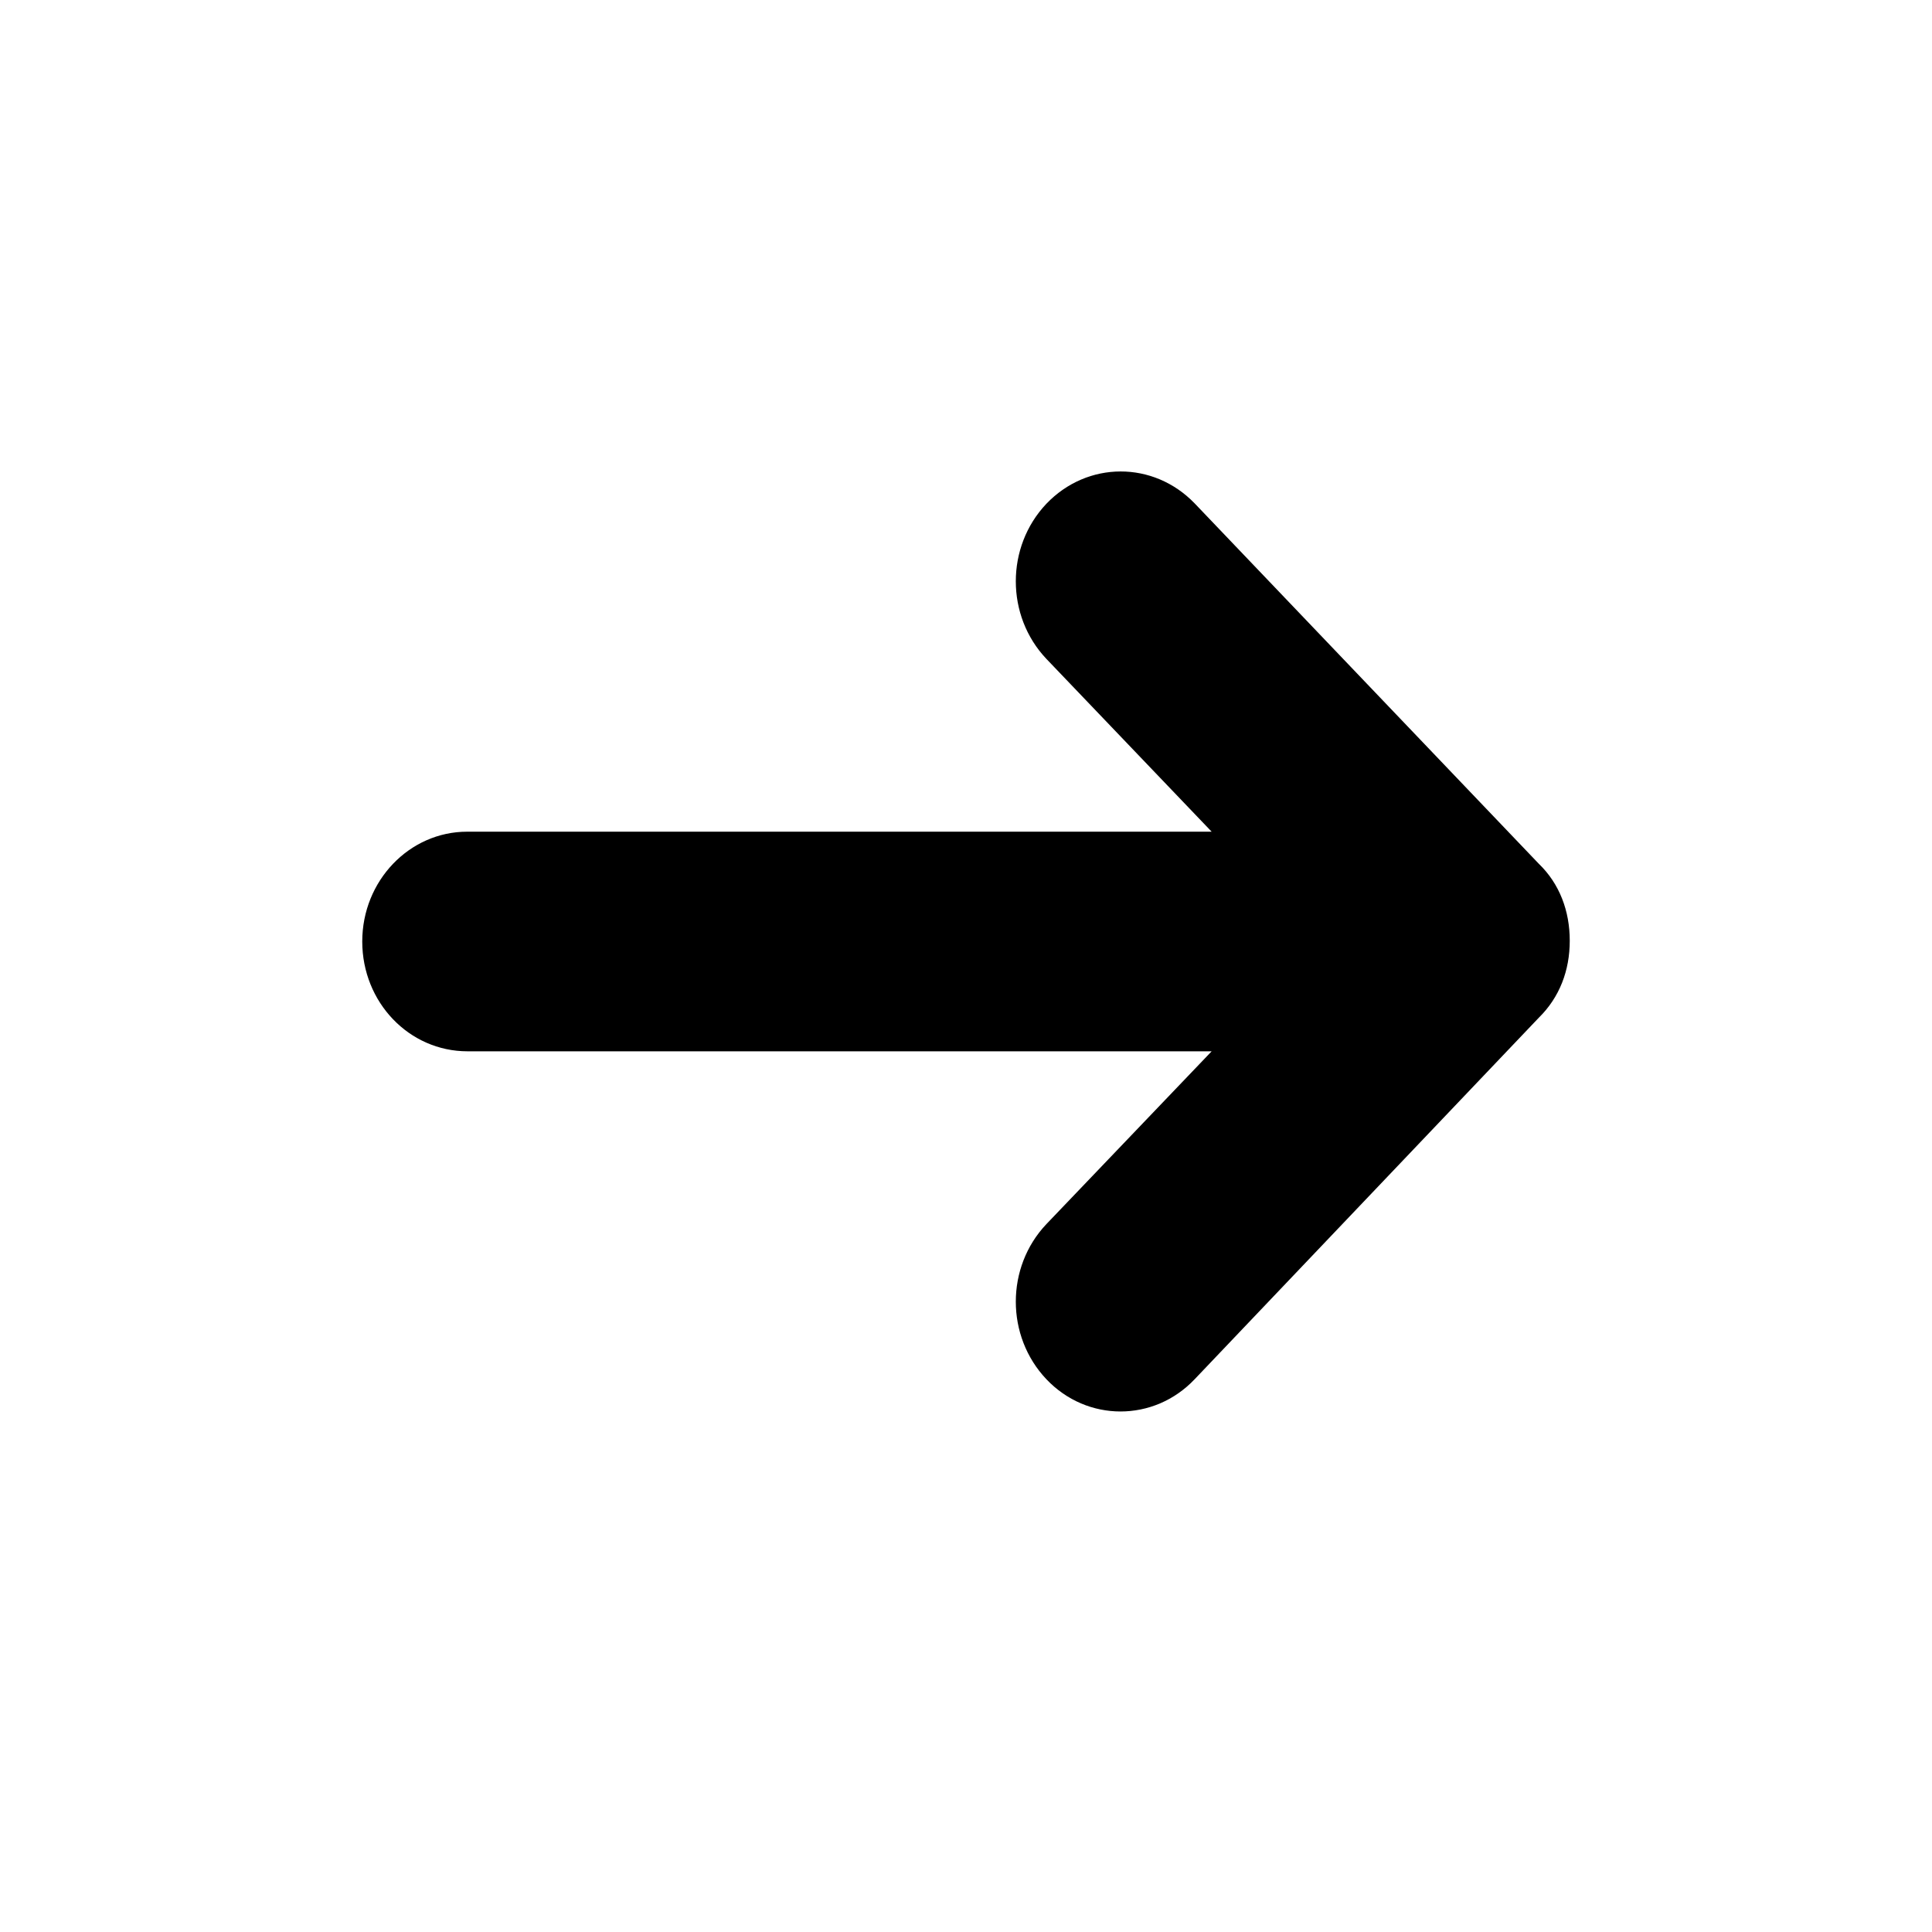
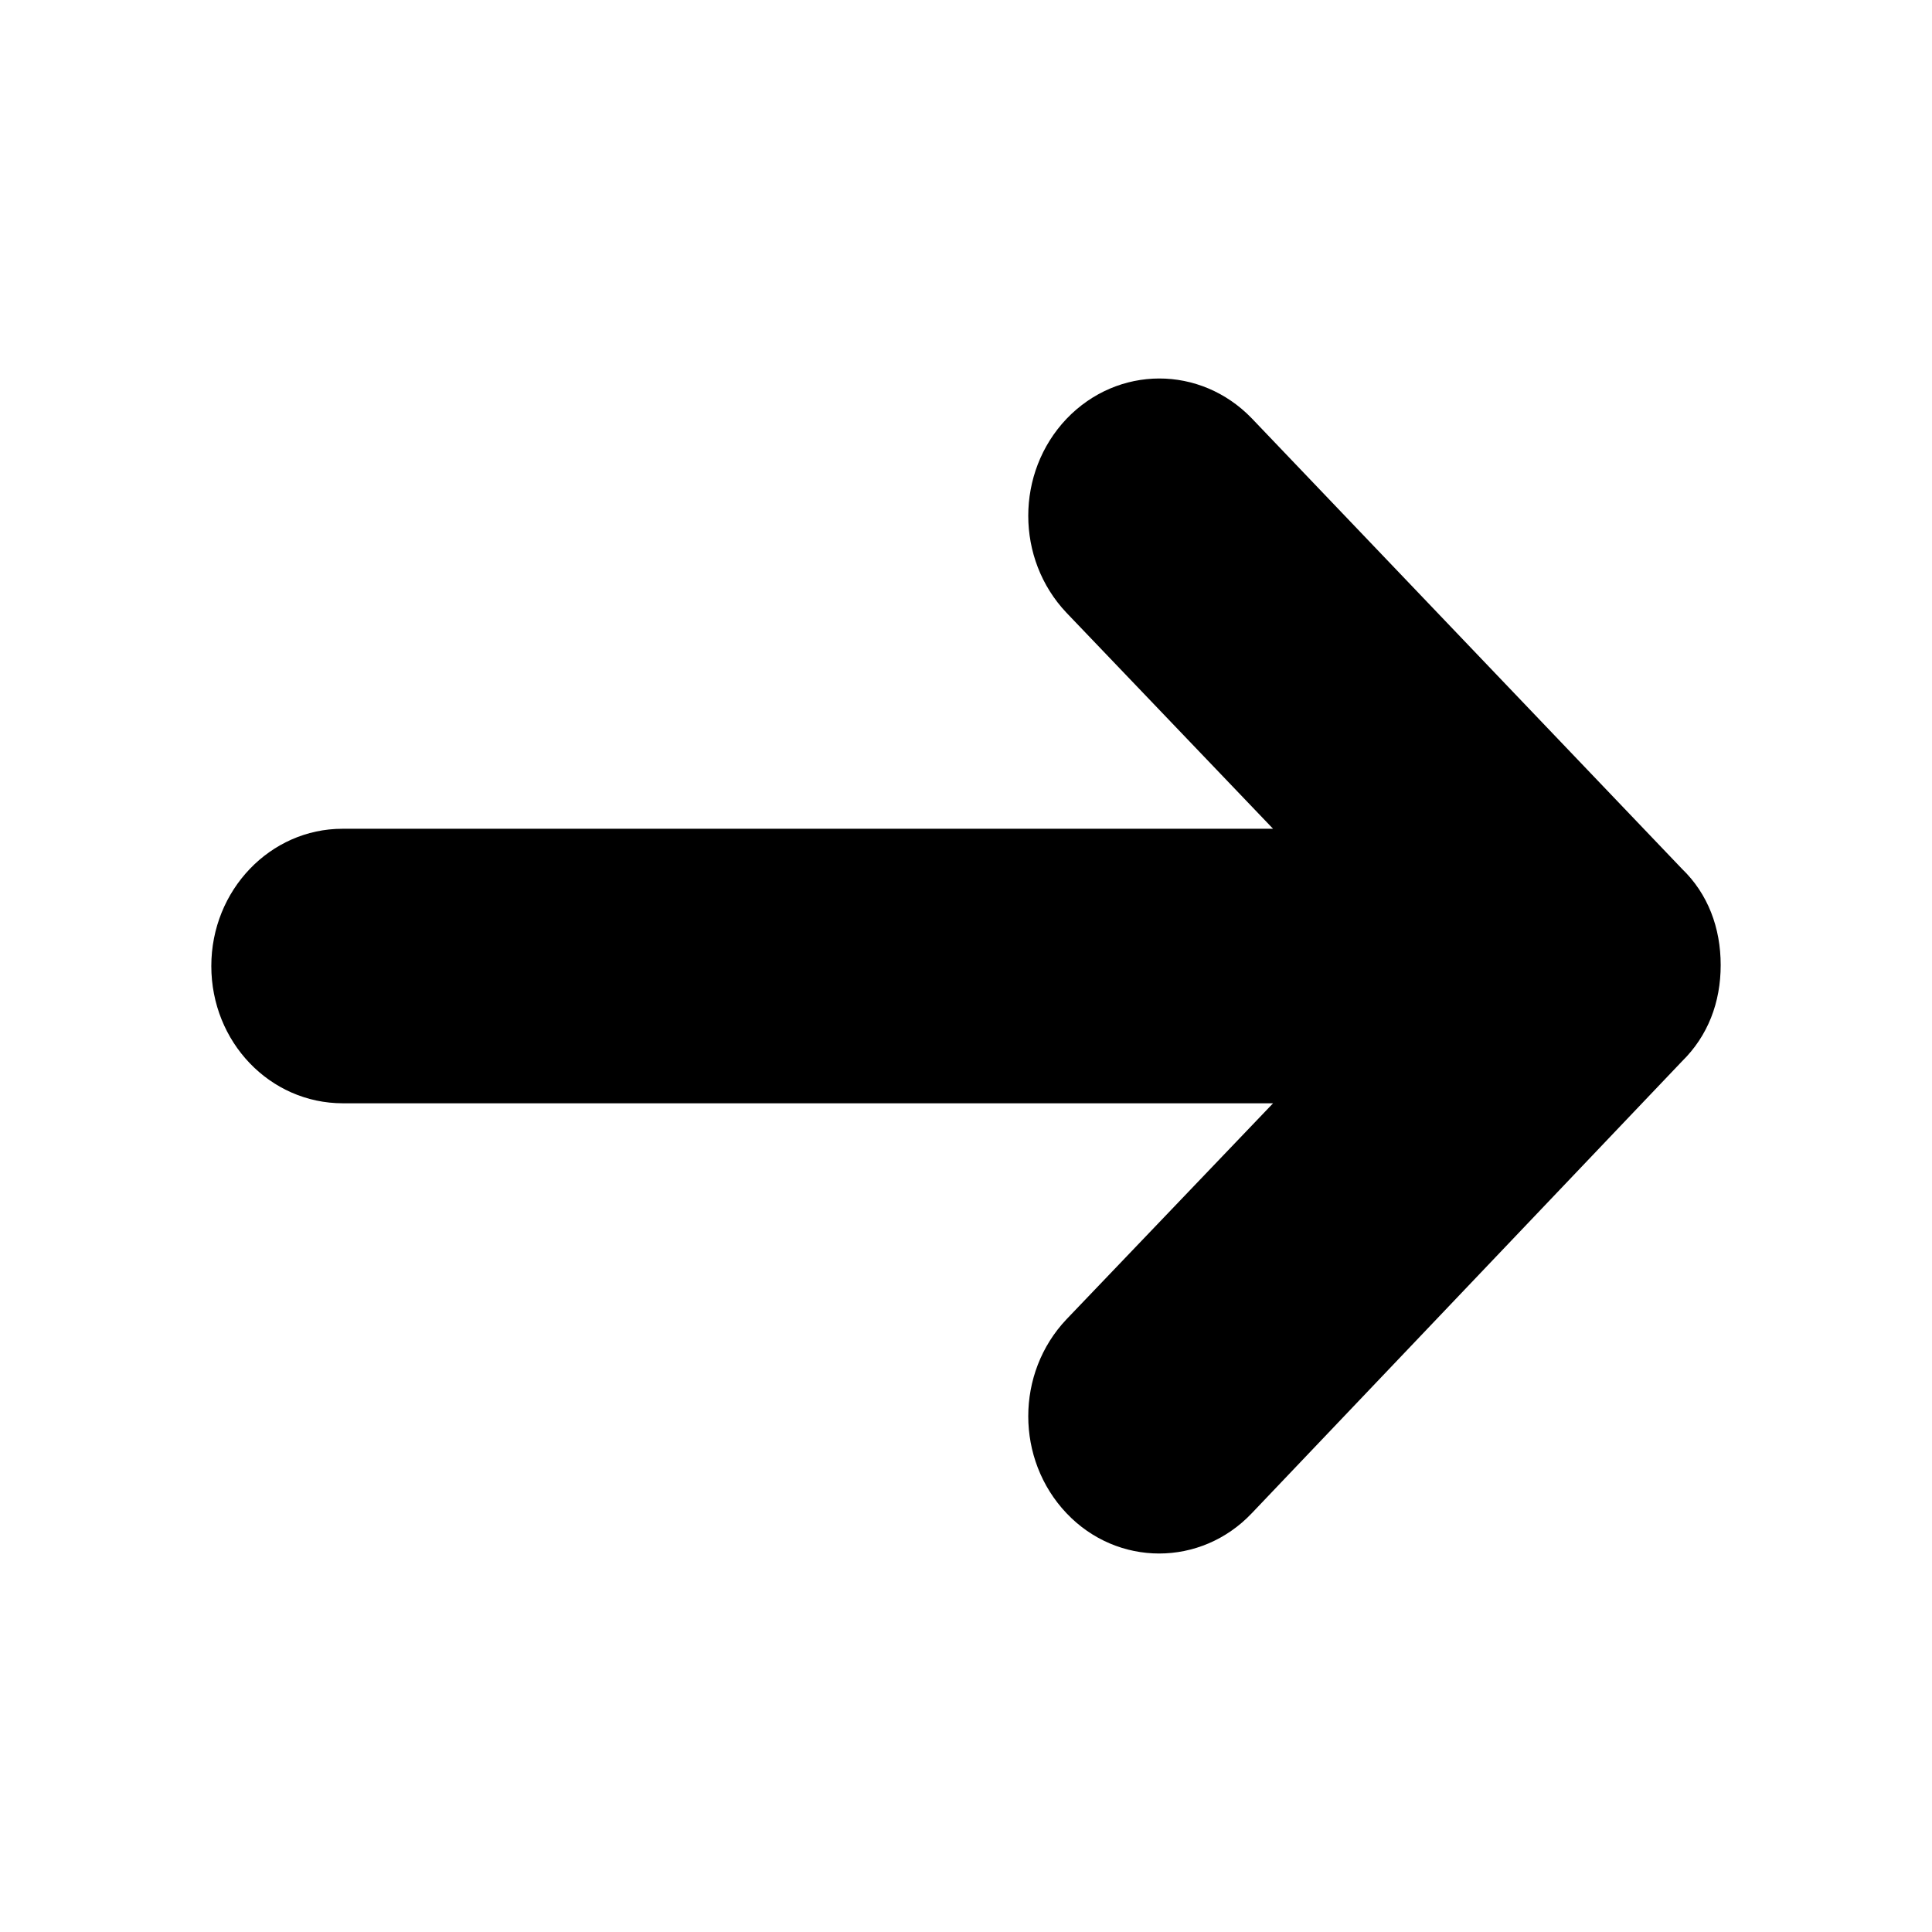
<svg xmlns="http://www.w3.org/2000/svg" width="512" height="512" viewBox="0 0 512 512">
-   <path d="m316.6 133.406 91.2 95.5c5.5 5.3 8.2 12.5 8.2 20.4s-2.7 15-8.2 20.4l-91.2 95.8c-10.8 11.4-28.5 11.4-39.3 0s-10.8-29.7 0-41.1l43.8-45.8H123.9c-15.5 0-27.9-13-27.9-29.1s12.5-29.1 27.8-29.1h197.3l-43.8-45.8c-10.8-11.4-10.8-29.7 0-41.1 10.9-11.4 28.4-11.4 39.3-.1" />
+   <path d="M331.75,110.883l114,119.375c6.875,6.625,10.25,15.625,10.25,25.5s-3.375,18.75-10.25,25.5l-114,119.75c-13.5,14.25-35.625,14.25-49.125,0-13.5-14.25-13.5-37.125,0-51.375l54.75-57.25H90.875c-19.375,0-34.875-16.25-34.875-36.375s15.625-36.375,34.75-36.375h246.625l-54.75-57.25c-13.5-14.25-13.5-37.125,0-51.375,13.625-14.25,35.5-14.25,49.125-.125" />
</svg>
